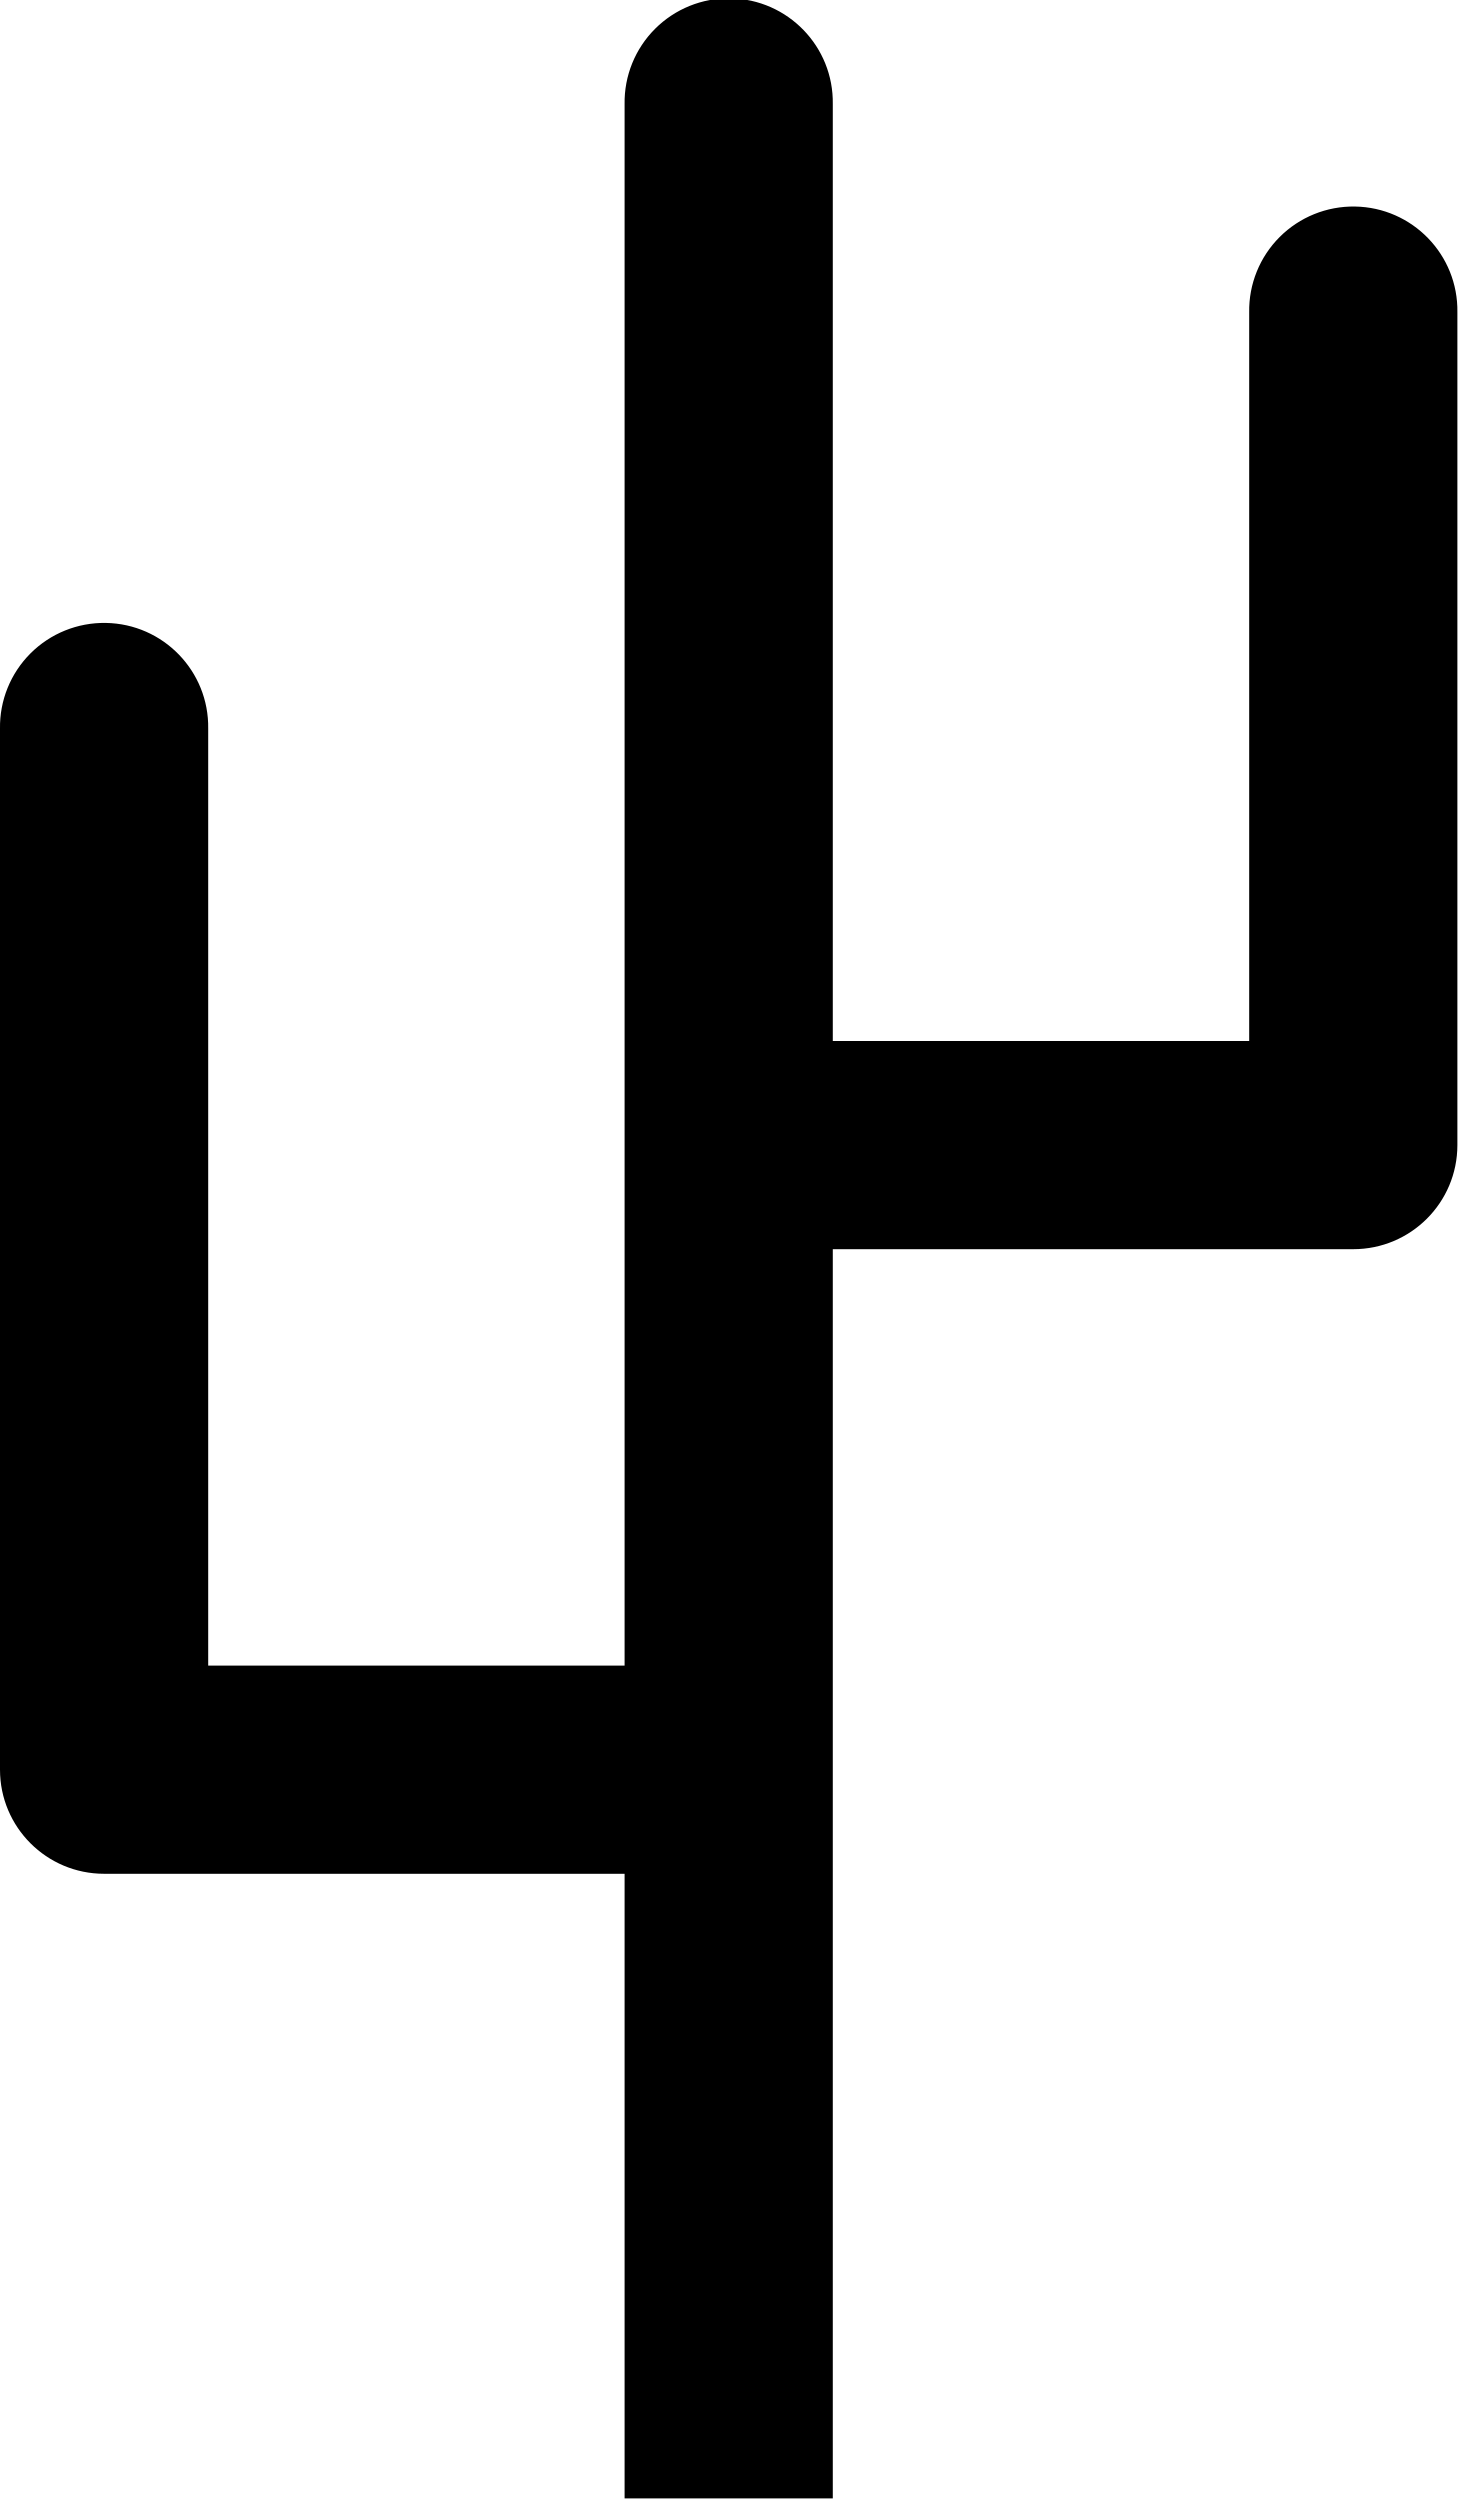
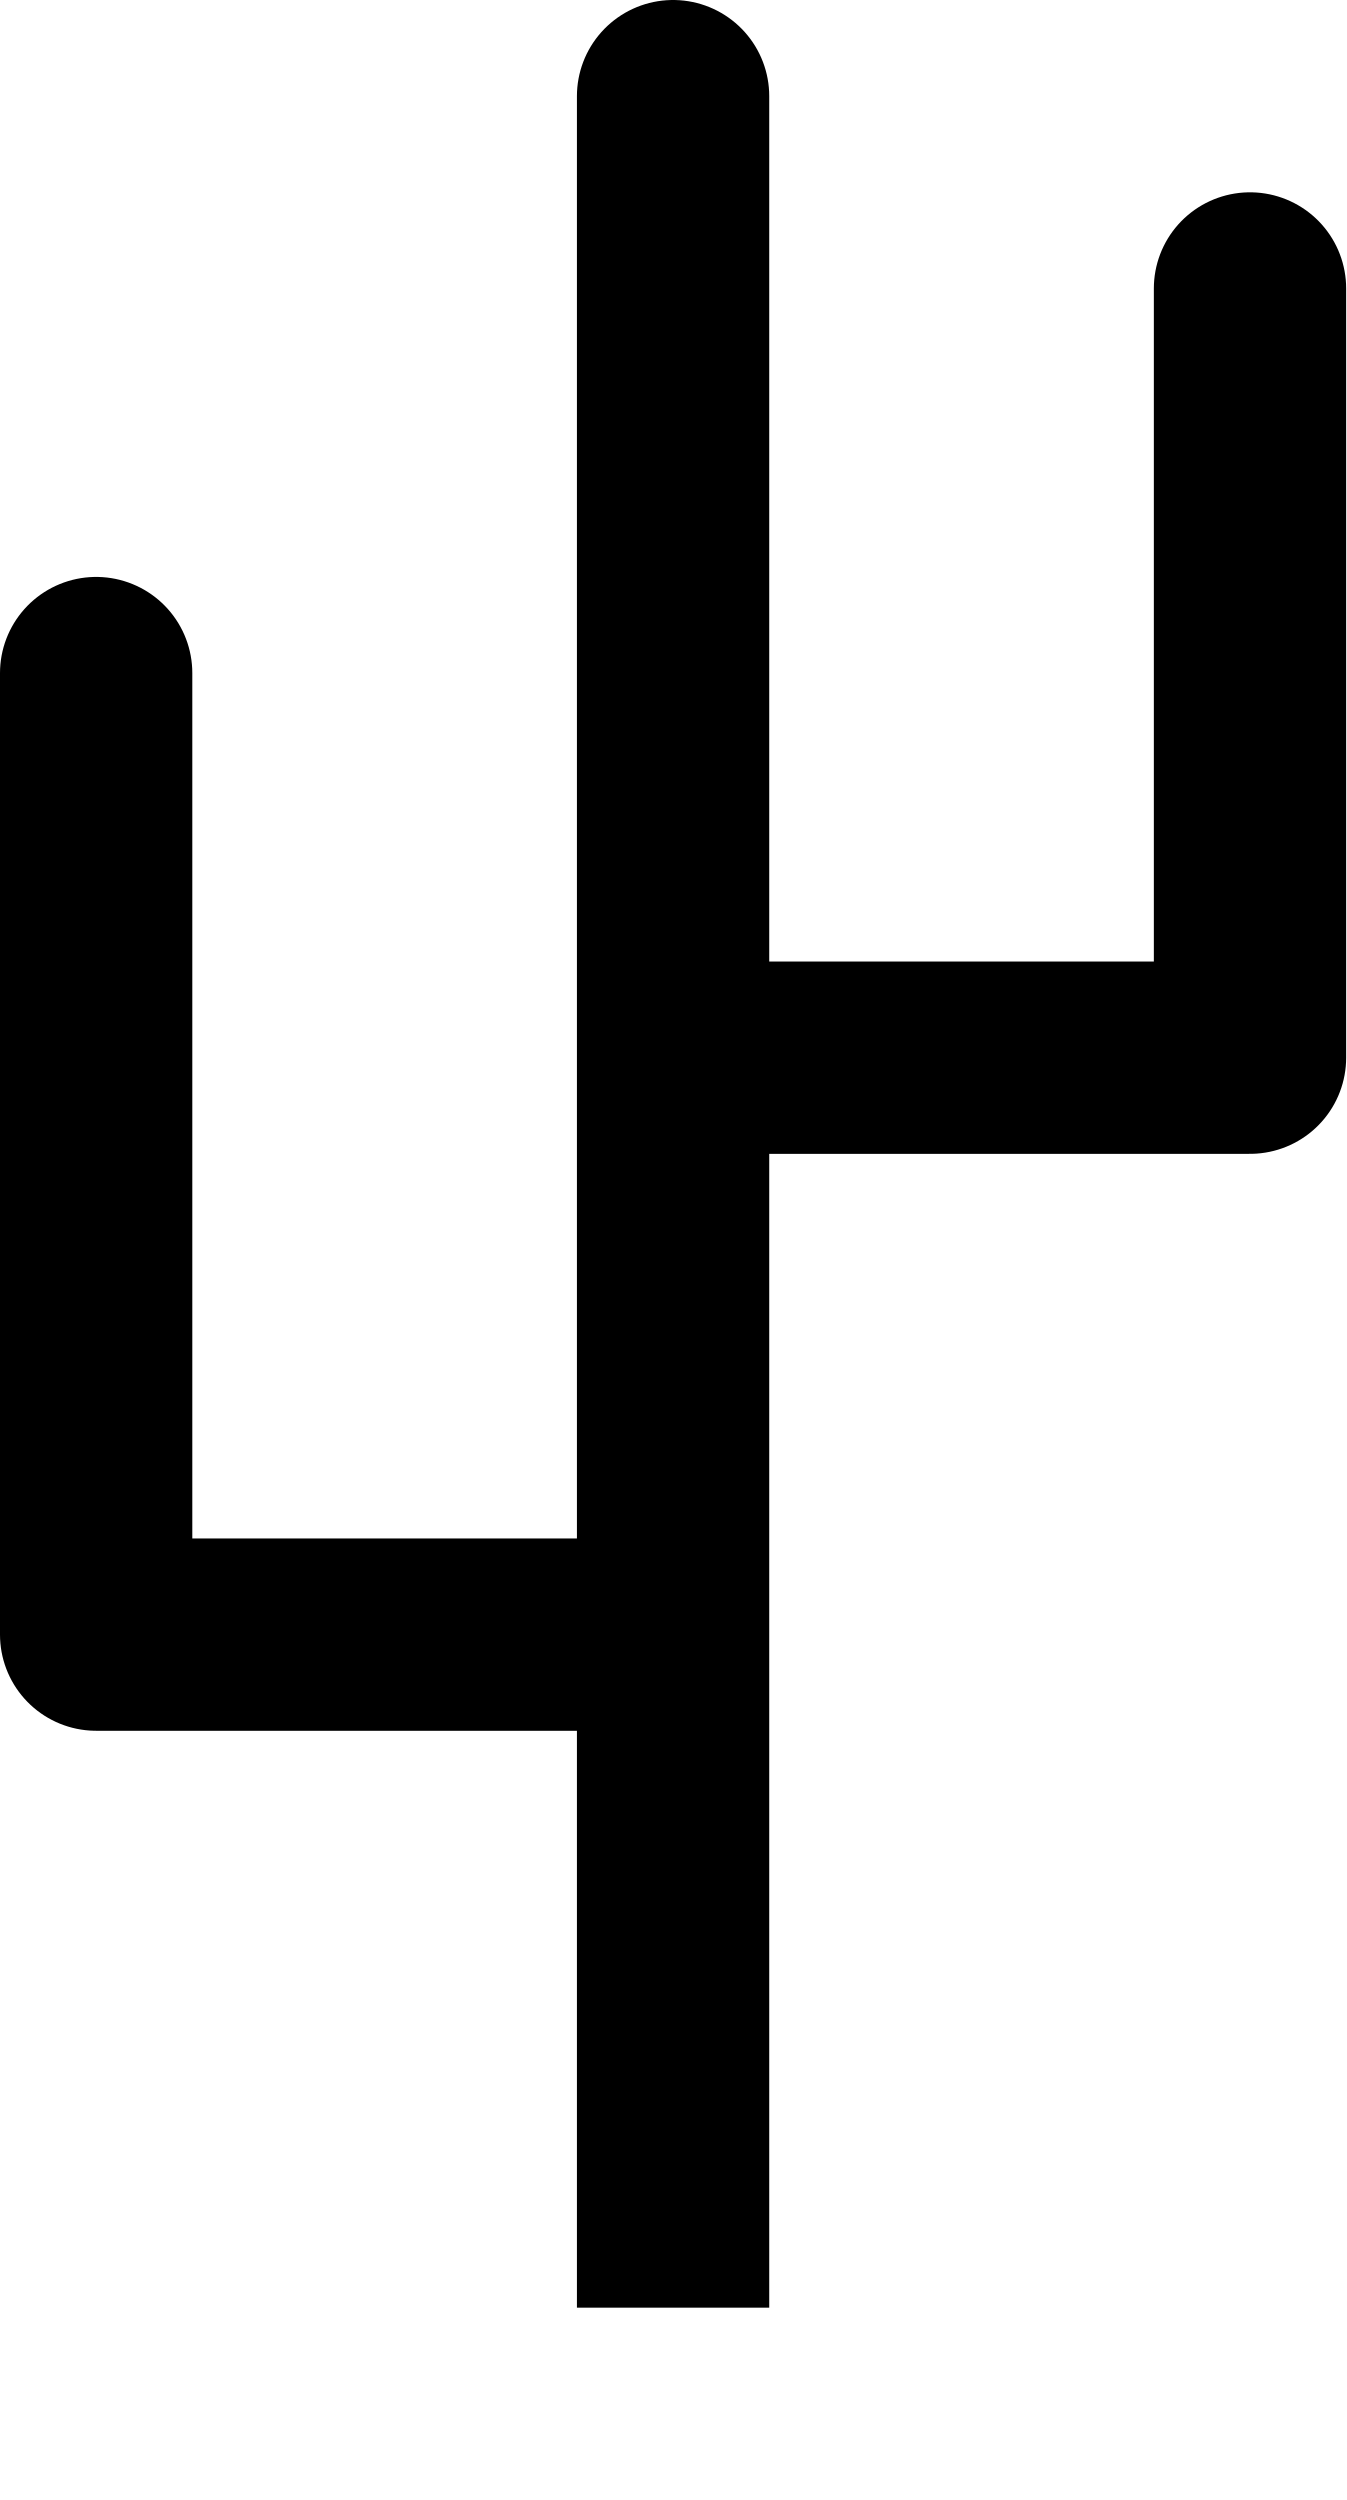
- <svg xmlns="http://www.w3.org/2000/svg" version="1.1" id="svg2">
-   <path d="M 3.508,-0.008 A 0.5,0.5 0 0 1 4,0.5 L 4,5 6,5 6,1.5 A 0.5,0.5 0 0 1 6.508,0.992 0.5,0.5 0 0 1 7,1.5 l 0,4 A 0.5,0.5 0 0 1 6.5,6 L 4,6 4,8 4,12 3,12 3,9 0.5,9 A 0.5,0.5 0 0 1 0,8.5 l 0,-5 A 0.5,0.5 0 0 1 0.508,2.992 0.5,0.5 0 0 1 1,3.5 L 1,8 3,8 3,1 3,0.5 a 0.5,0.5 0 0 1 0.508,-0.508 z" />
+ <svg xmlns="http://www.w3.org/2000/svg" version="1.1" width="70" height="130" viewBox="0 0 7 13">
+   <path d="m.5,3.5 v5 m0,0 h3 m0,0 v3.5 v-11.5 m0,5 h3 m0,0 v-4" stroke="#000000" stroke-width="1" stroke-linecap="round" />
</svg>
